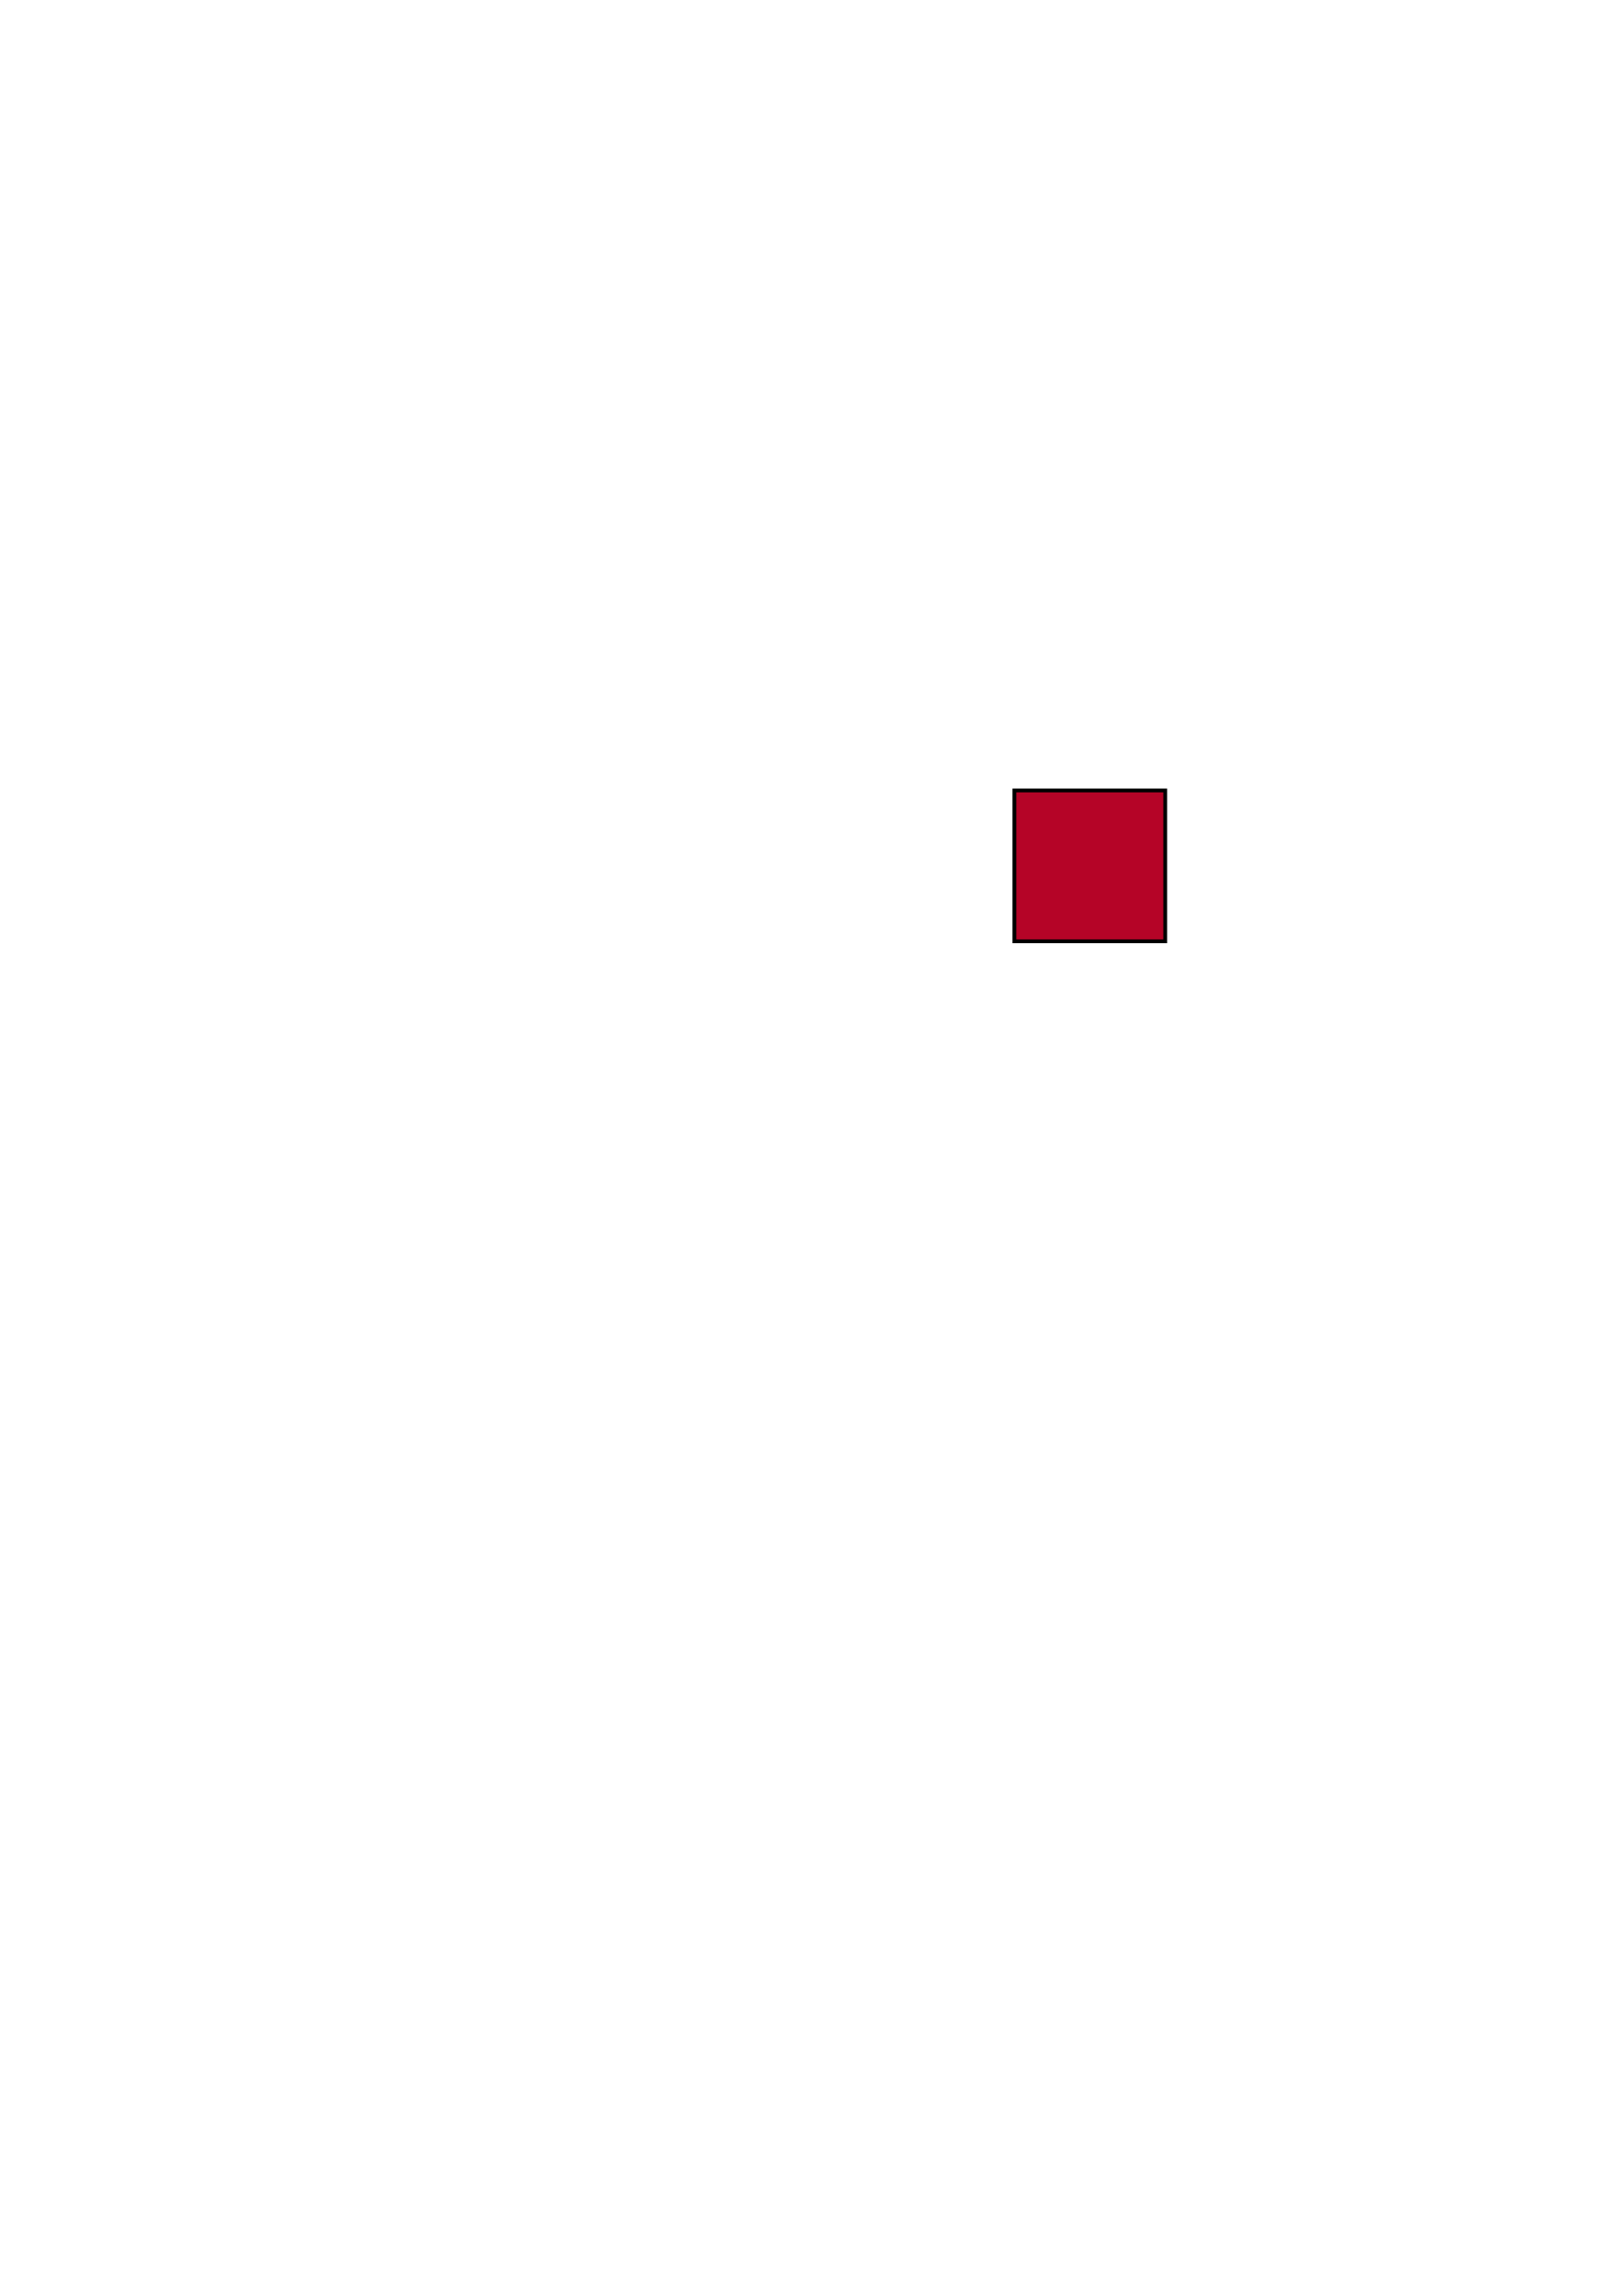
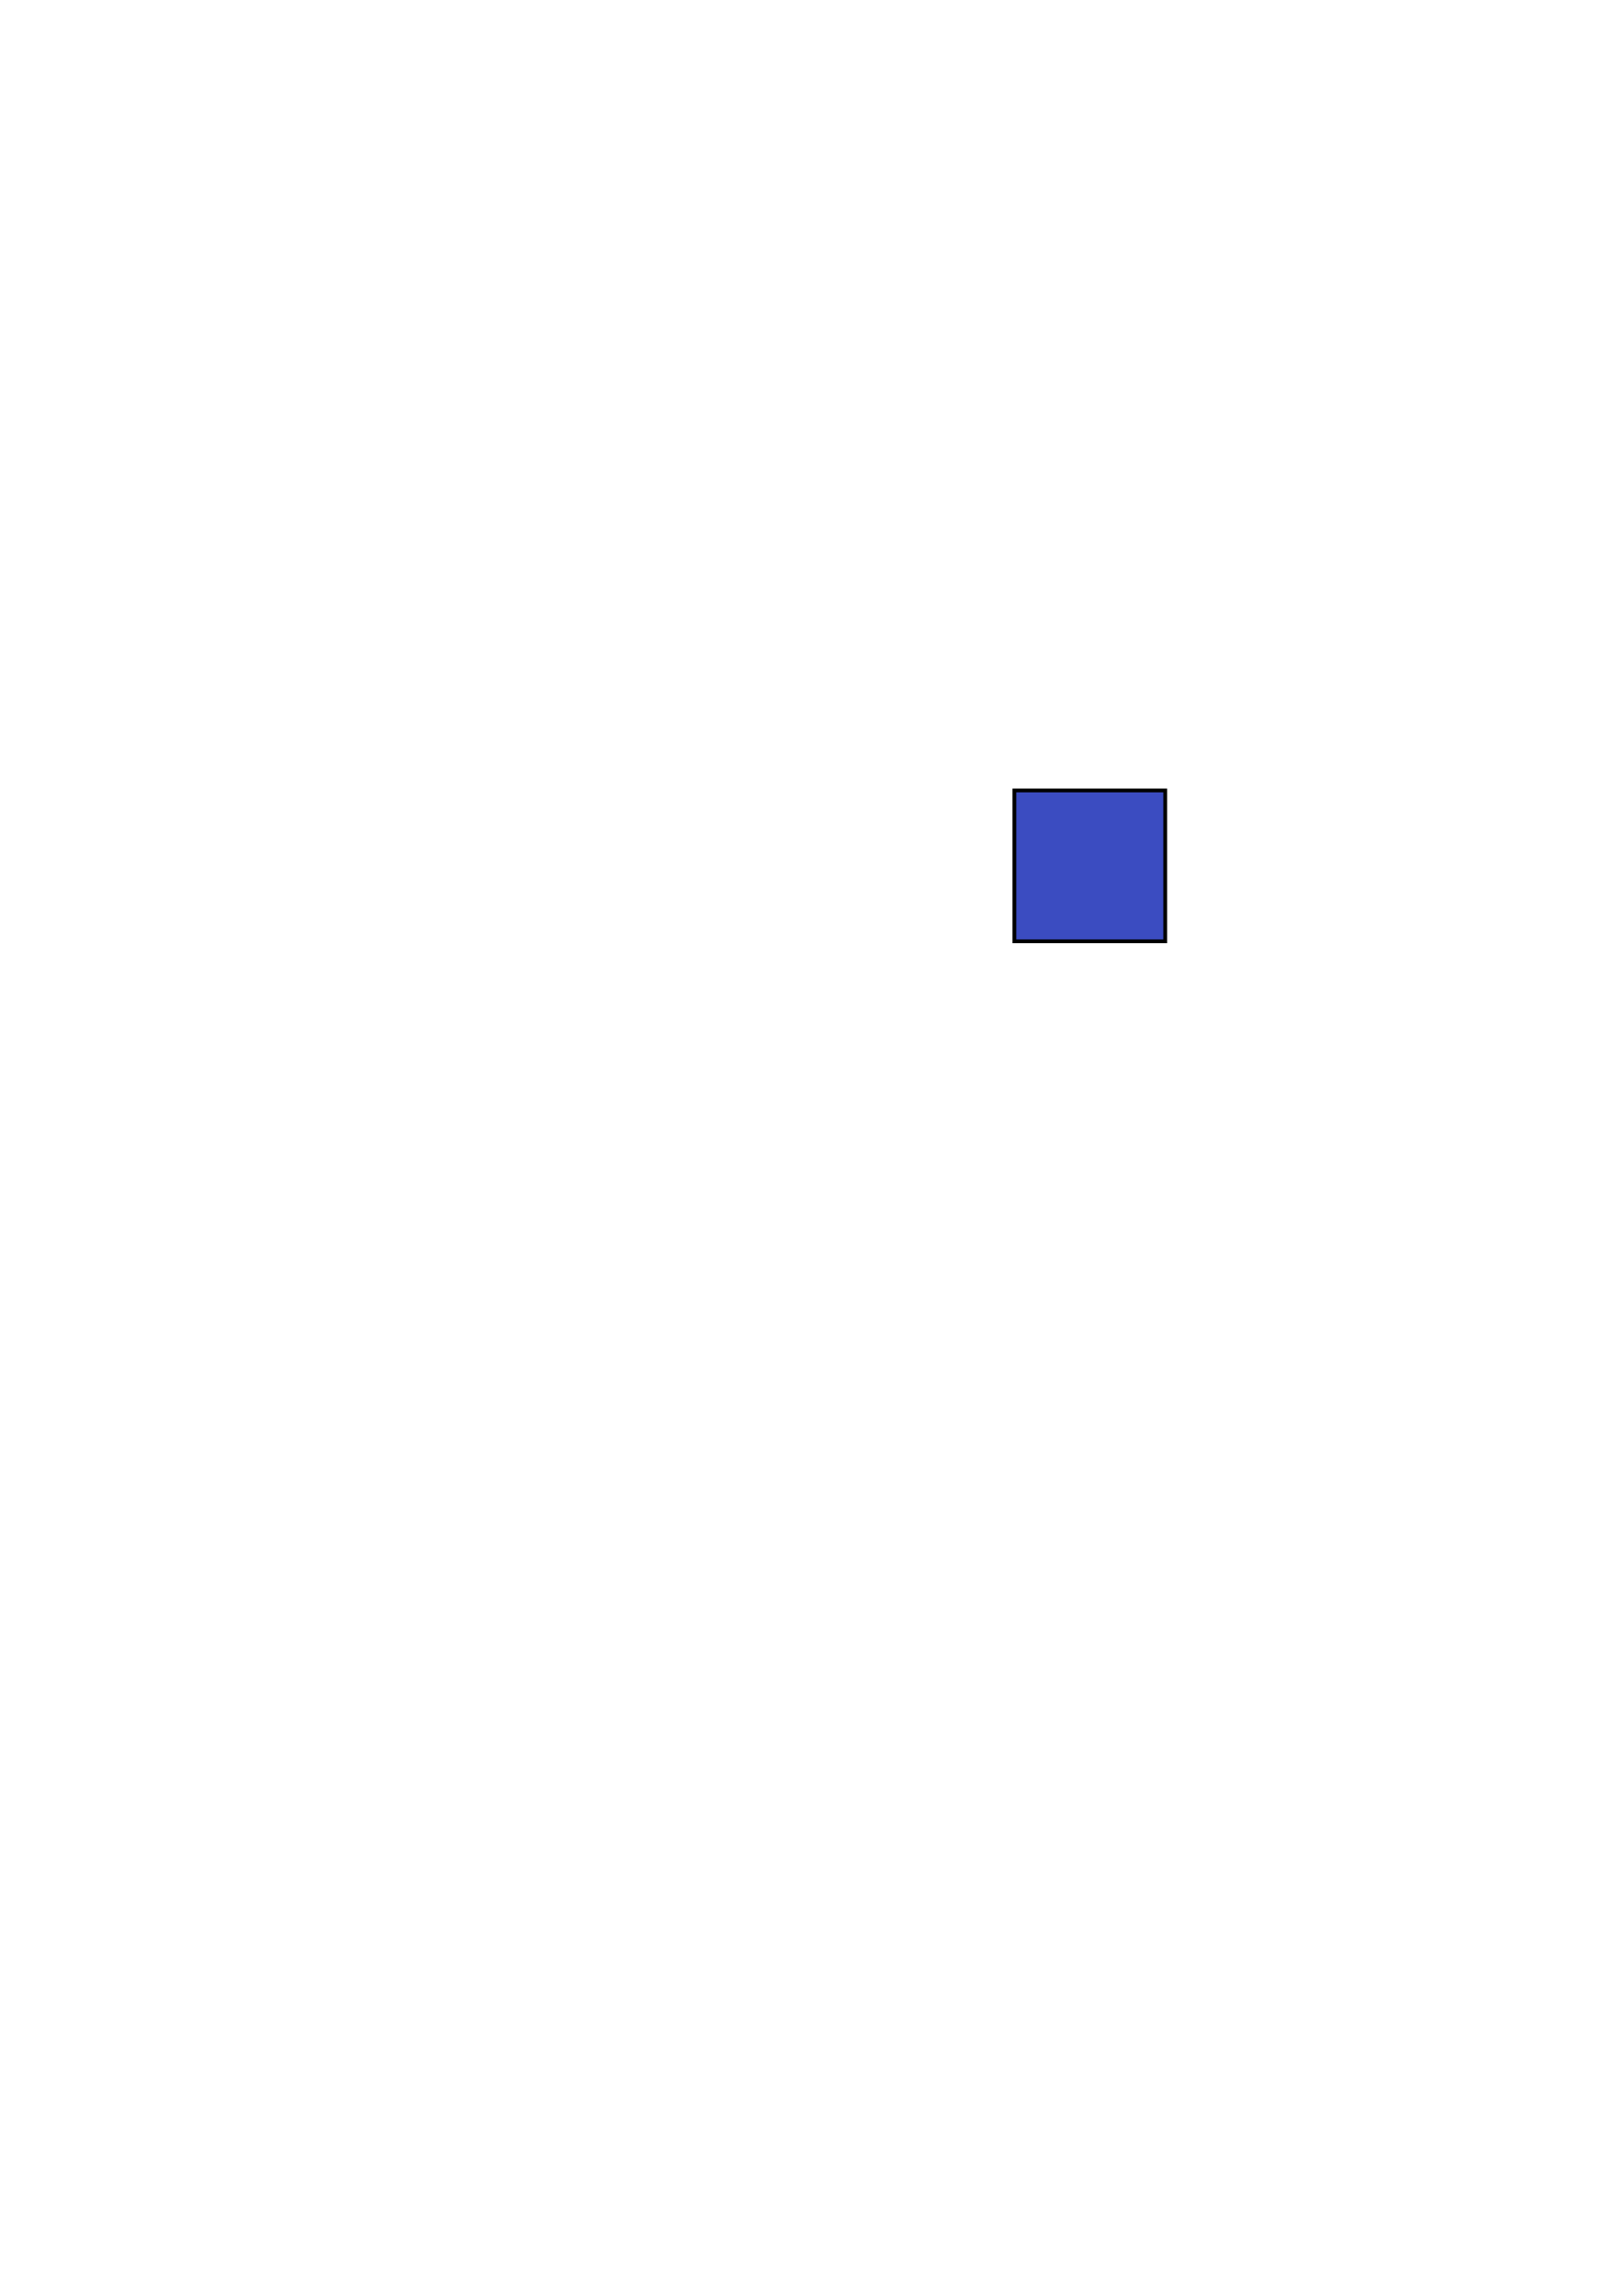
<svg xmlns="http://www.w3.org/2000/svg" xmlns:xlink="http://www.w3.org/1999/xlink" width="210mm" height="297mm" viewBox="0 0 210 297" version="1.1" id="svg15859">
  <defs id="defs15856">
    <linearGradient xlink:href="#linearGradient2580" id="linearGradient2586" x1="20" y1="144.5" x2="40" y2="144.5" gradientUnits="userSpaceOnUse" gradientTransform="matrix(0.9754662,0,0,0.9754998,111.6852,-28.95549)" />
    <linearGradient id="linearGradient2580">
      <stop style="stop-color:#000000;stop-opacity:1;" offset="0" id="stop2578" />
    </linearGradient>
  </defs>
  <g id="layer1">
-     <rect style="fill:#b50427;fill-opacity:1;stroke:url(#linearGradient2586);stroke-width:0.491;stroke-linecap:round;stroke-dasharray:none" id="rect111-5" width="19.509" height="19.51" x="131.194" y="102.249" />
+     <rect style="fill:#3b4cc1;fill-opacity:1;stroke:url(#linearGradient2586);stroke-width:0.491;stroke-linecap:round;stroke-dasharray:none" id="rect111-5" width="19.509" height="19.51" x="131.194" y="102.249" />
  </g>
</svg>
